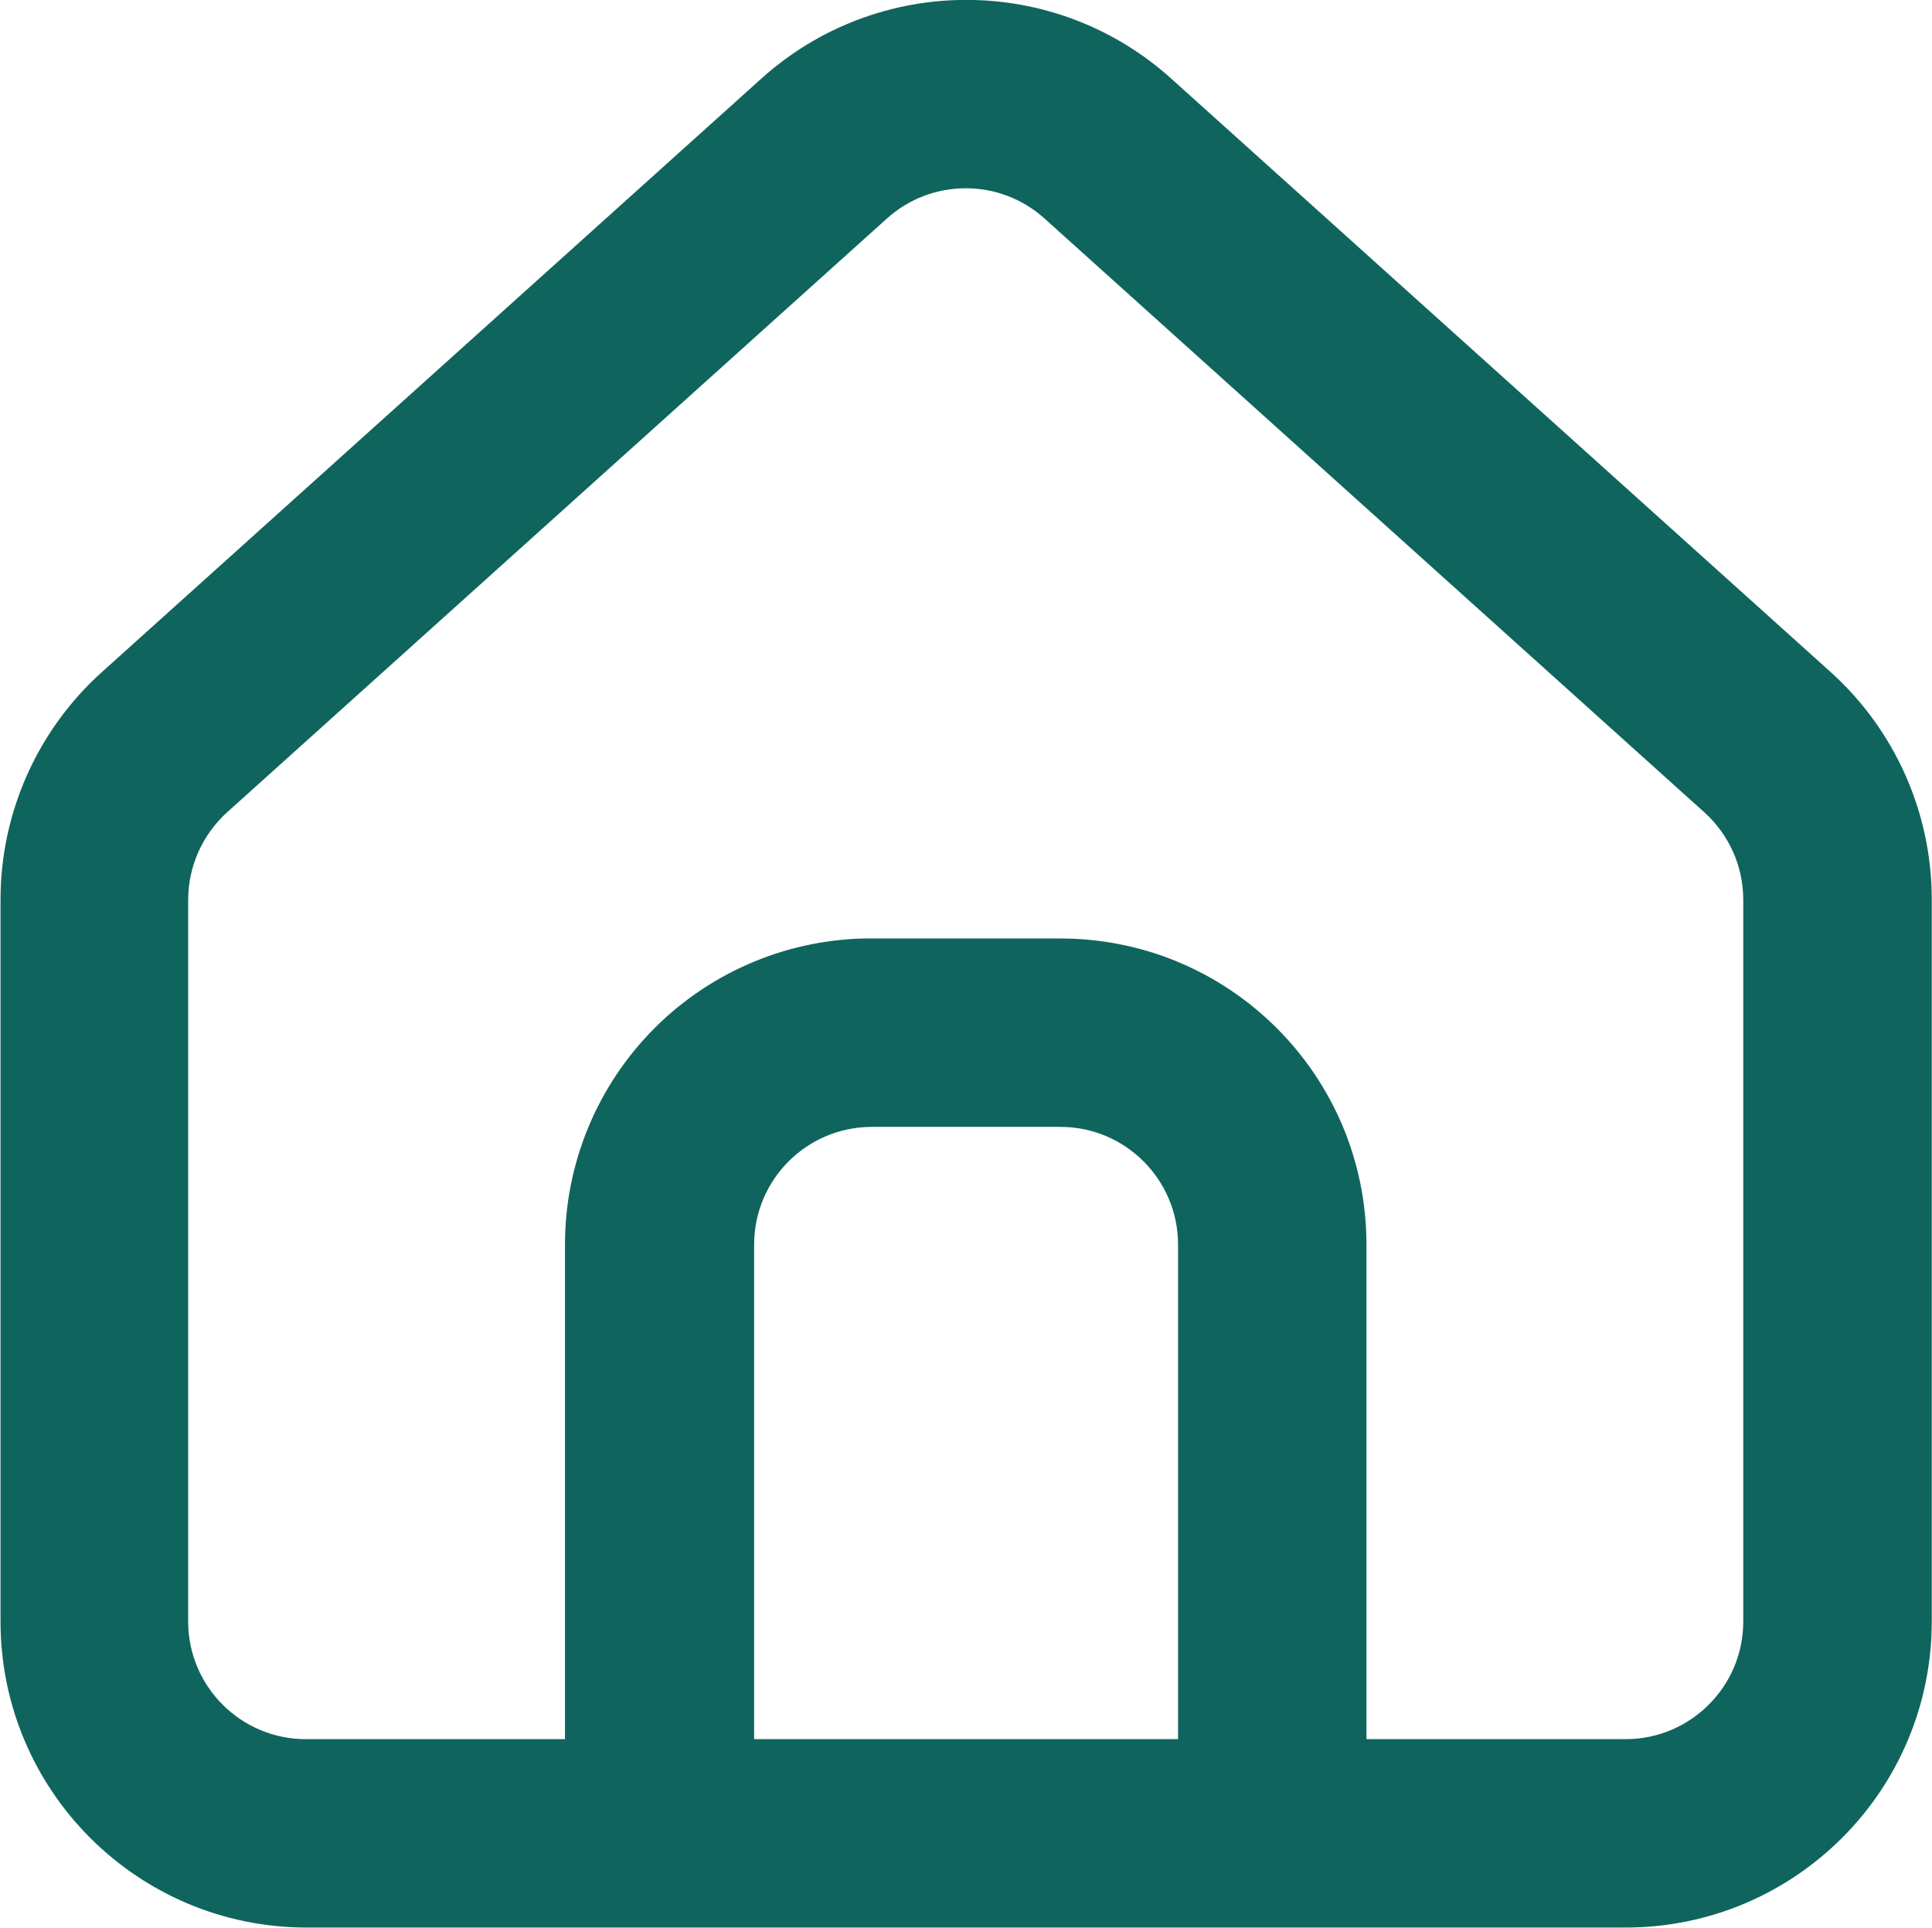
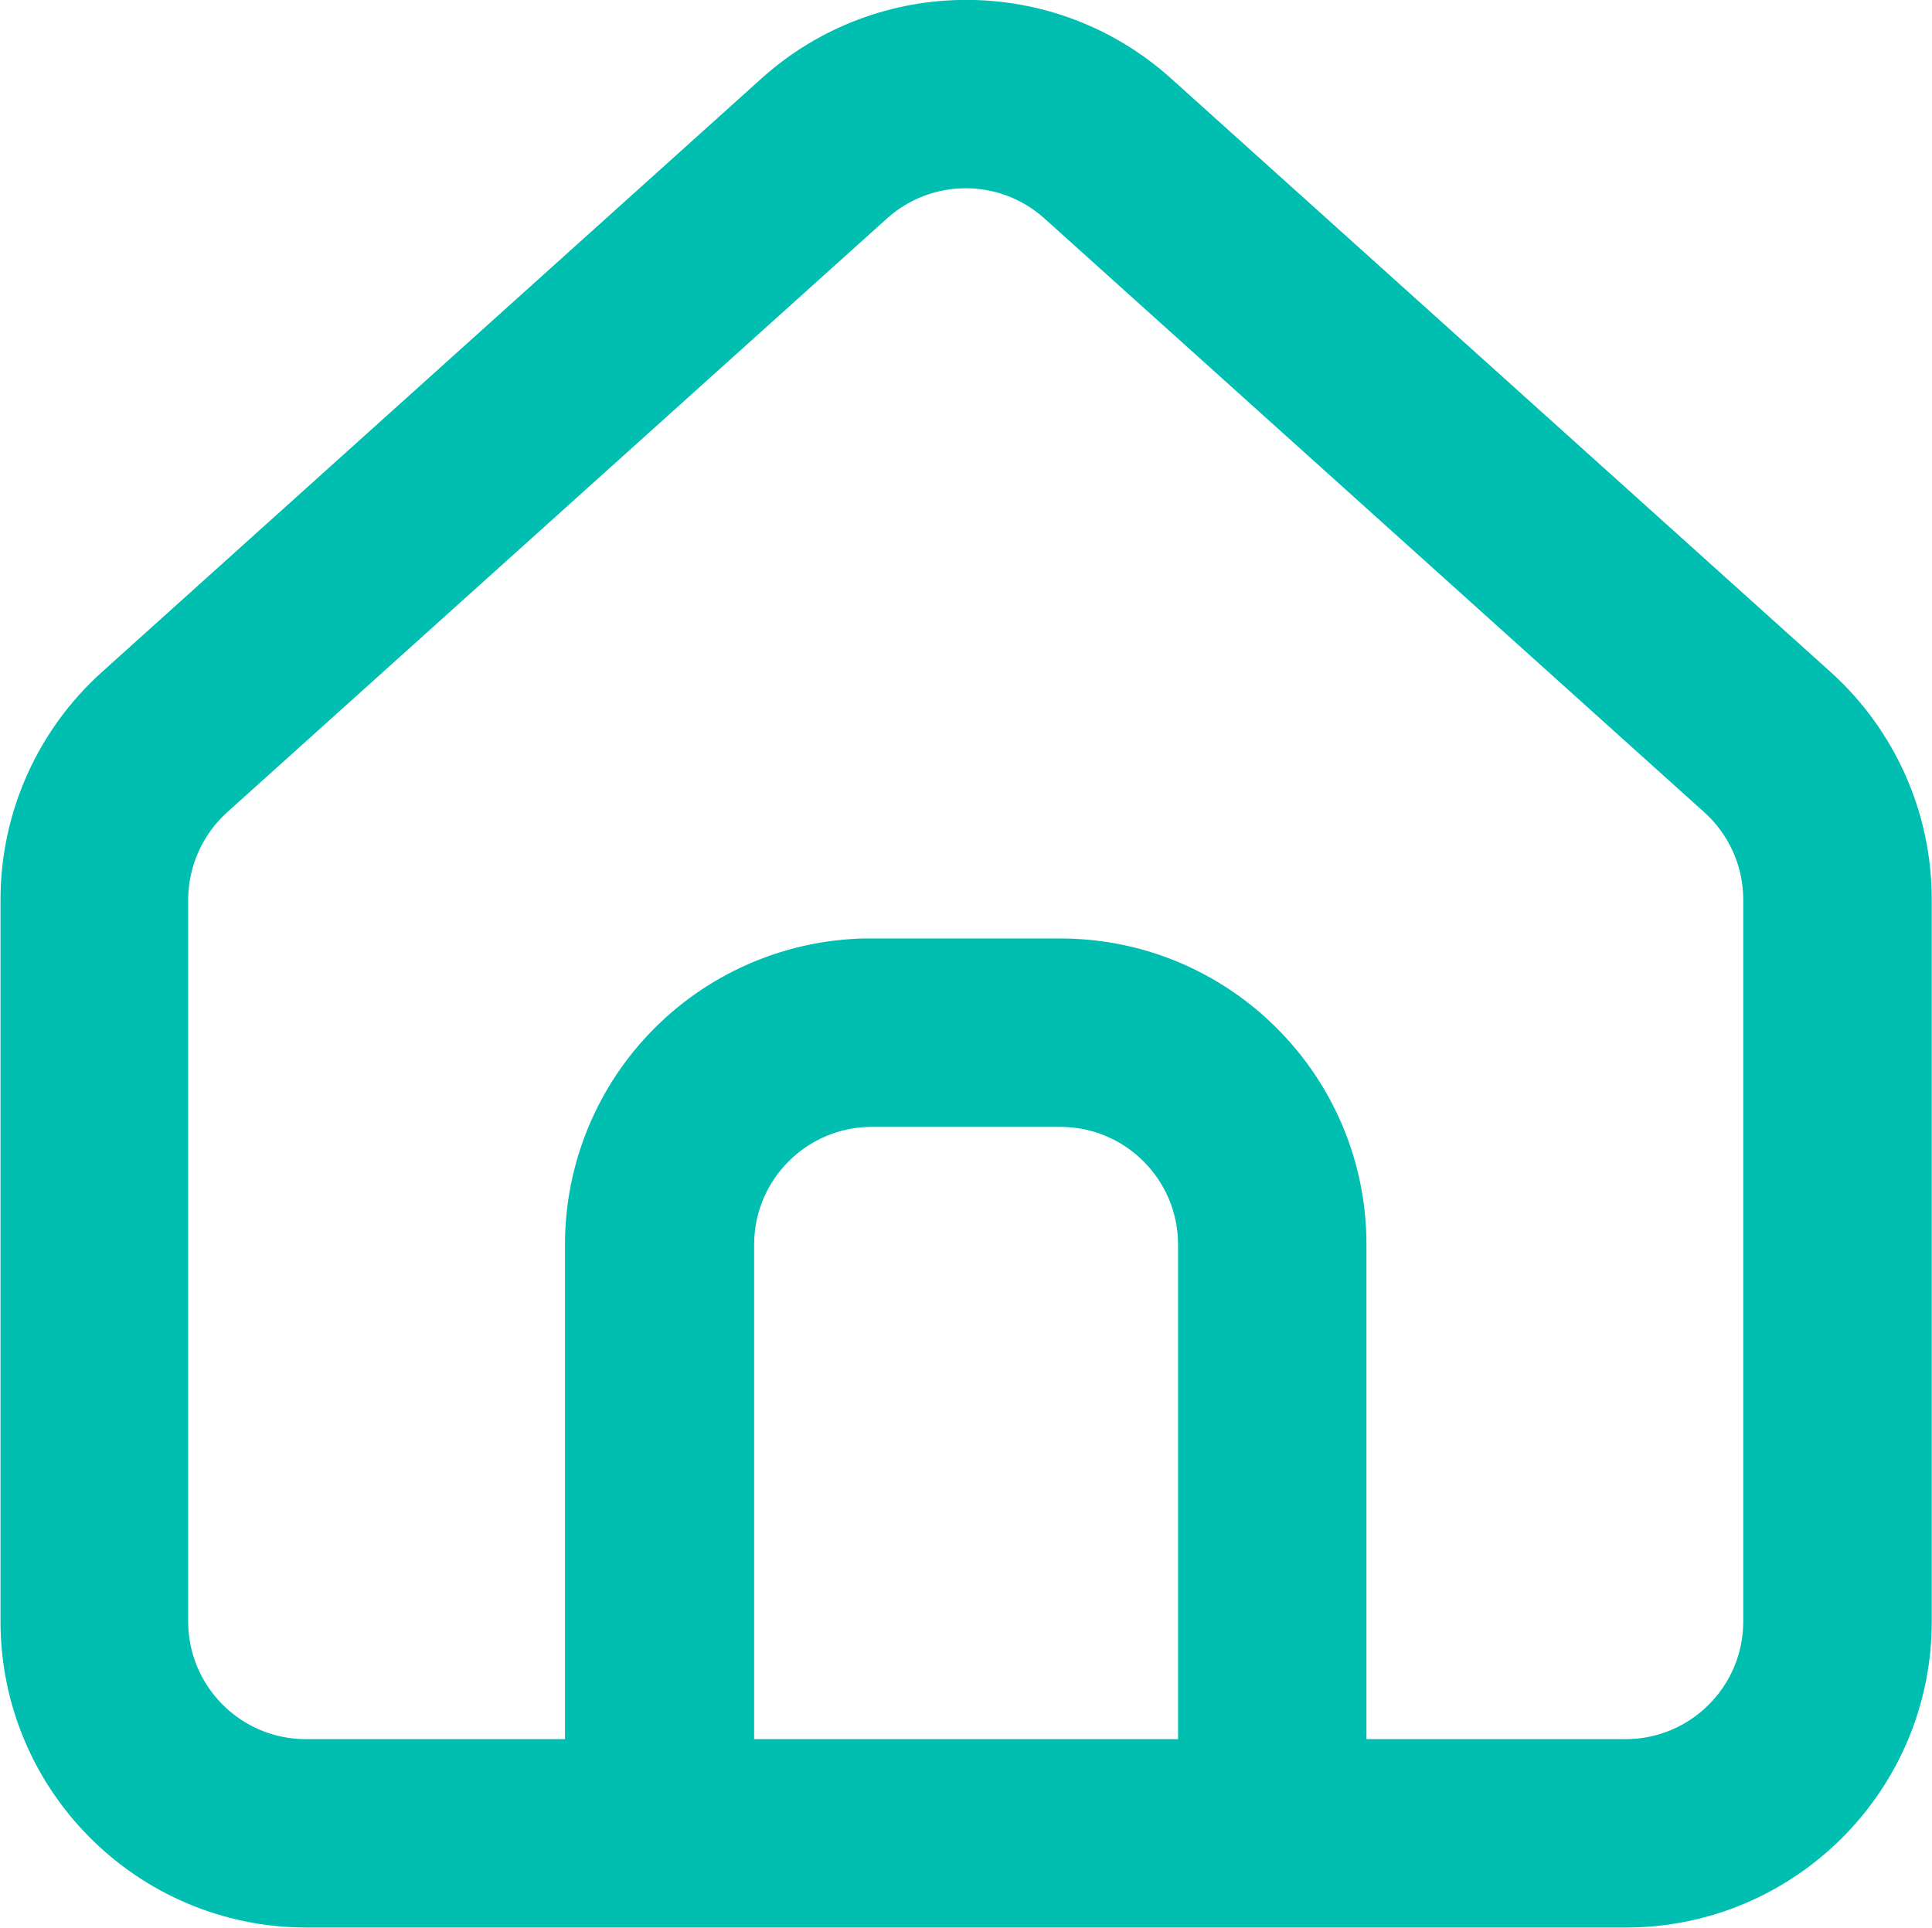
<svg xmlns="http://www.w3.org/2000/svg" width="16.5" height="16.463" viewBox="0 0 20.5 20.463">
-   <path id="Exclusión_1" data-name="Exclusión 1" d="M7132,9347.928h-14a3,3,0,0,1-3-3v-7.665a3,3,0,0,1,.995-2.229l7-6.3a3,3,0,0,1,4.014,0l7,6.3a3,3,0,0,1,.992,2.229v7.665A3,3,0,0,1,7132,9347.928Zm-8-10h2a3,3,0,0,1,3,3v5.5h3a1.5,1.5,0,0,0,1.5-1.5v-7.665a1.5,1.5,0,0,0-.5-1.114l-7-6.3a1.5,1.5,0,0,0-2.008,0l-7,6.3a1.508,1.508,0,0,0-.5,1.114v7.665a1.5,1.5,0,0,0,1.5,1.5h3v-5.5A3,3,0,0,1,7124,9337.927Zm0,1.5a1.5,1.5,0,0,0-1.5,1.5v5.5h5v-5.5a1.5,1.5,0,0,0-1.5-1.5Z" transform="translate(-7114.749 -9327.715)" fill="#0f655d" stroke="#0f655d" stroke-width="0.5" />
+   <path id="Exclusión_1" data-name="Exclusión 1" d="M7132,9347.928h-14a3,3,0,0,1-3-3v-7.665a3,3,0,0,1,.995-2.229l7-6.3a3,3,0,0,1,4.014,0l7,6.3a3,3,0,0,1,.992,2.229v7.665A3,3,0,0,1,7132,9347.928Zm-8-10h2a3,3,0,0,1,3,3v5.5h3a1.5,1.5,0,0,0,1.5-1.5v-7.665a1.5,1.5,0,0,0-.5-1.114l-7-6.3a1.5,1.5,0,0,0-2.008,0l-7,6.3a1.508,1.508,0,0,0-.5,1.114v7.665a1.5,1.5,0,0,0,1.5,1.5h3v-5.5A3,3,0,0,1,7124,9337.927Zm0,1.5a1.5,1.5,0,0,0-1.5,1.5v5.5h5v-5.5a1.5,1.5,0,0,0-1.5-1.5Z" transform="translate(-7114.749 -9327.715)" fill="#00BEB0" stroke="#00BEB0" stroke-width="0.5" />
</svg>
